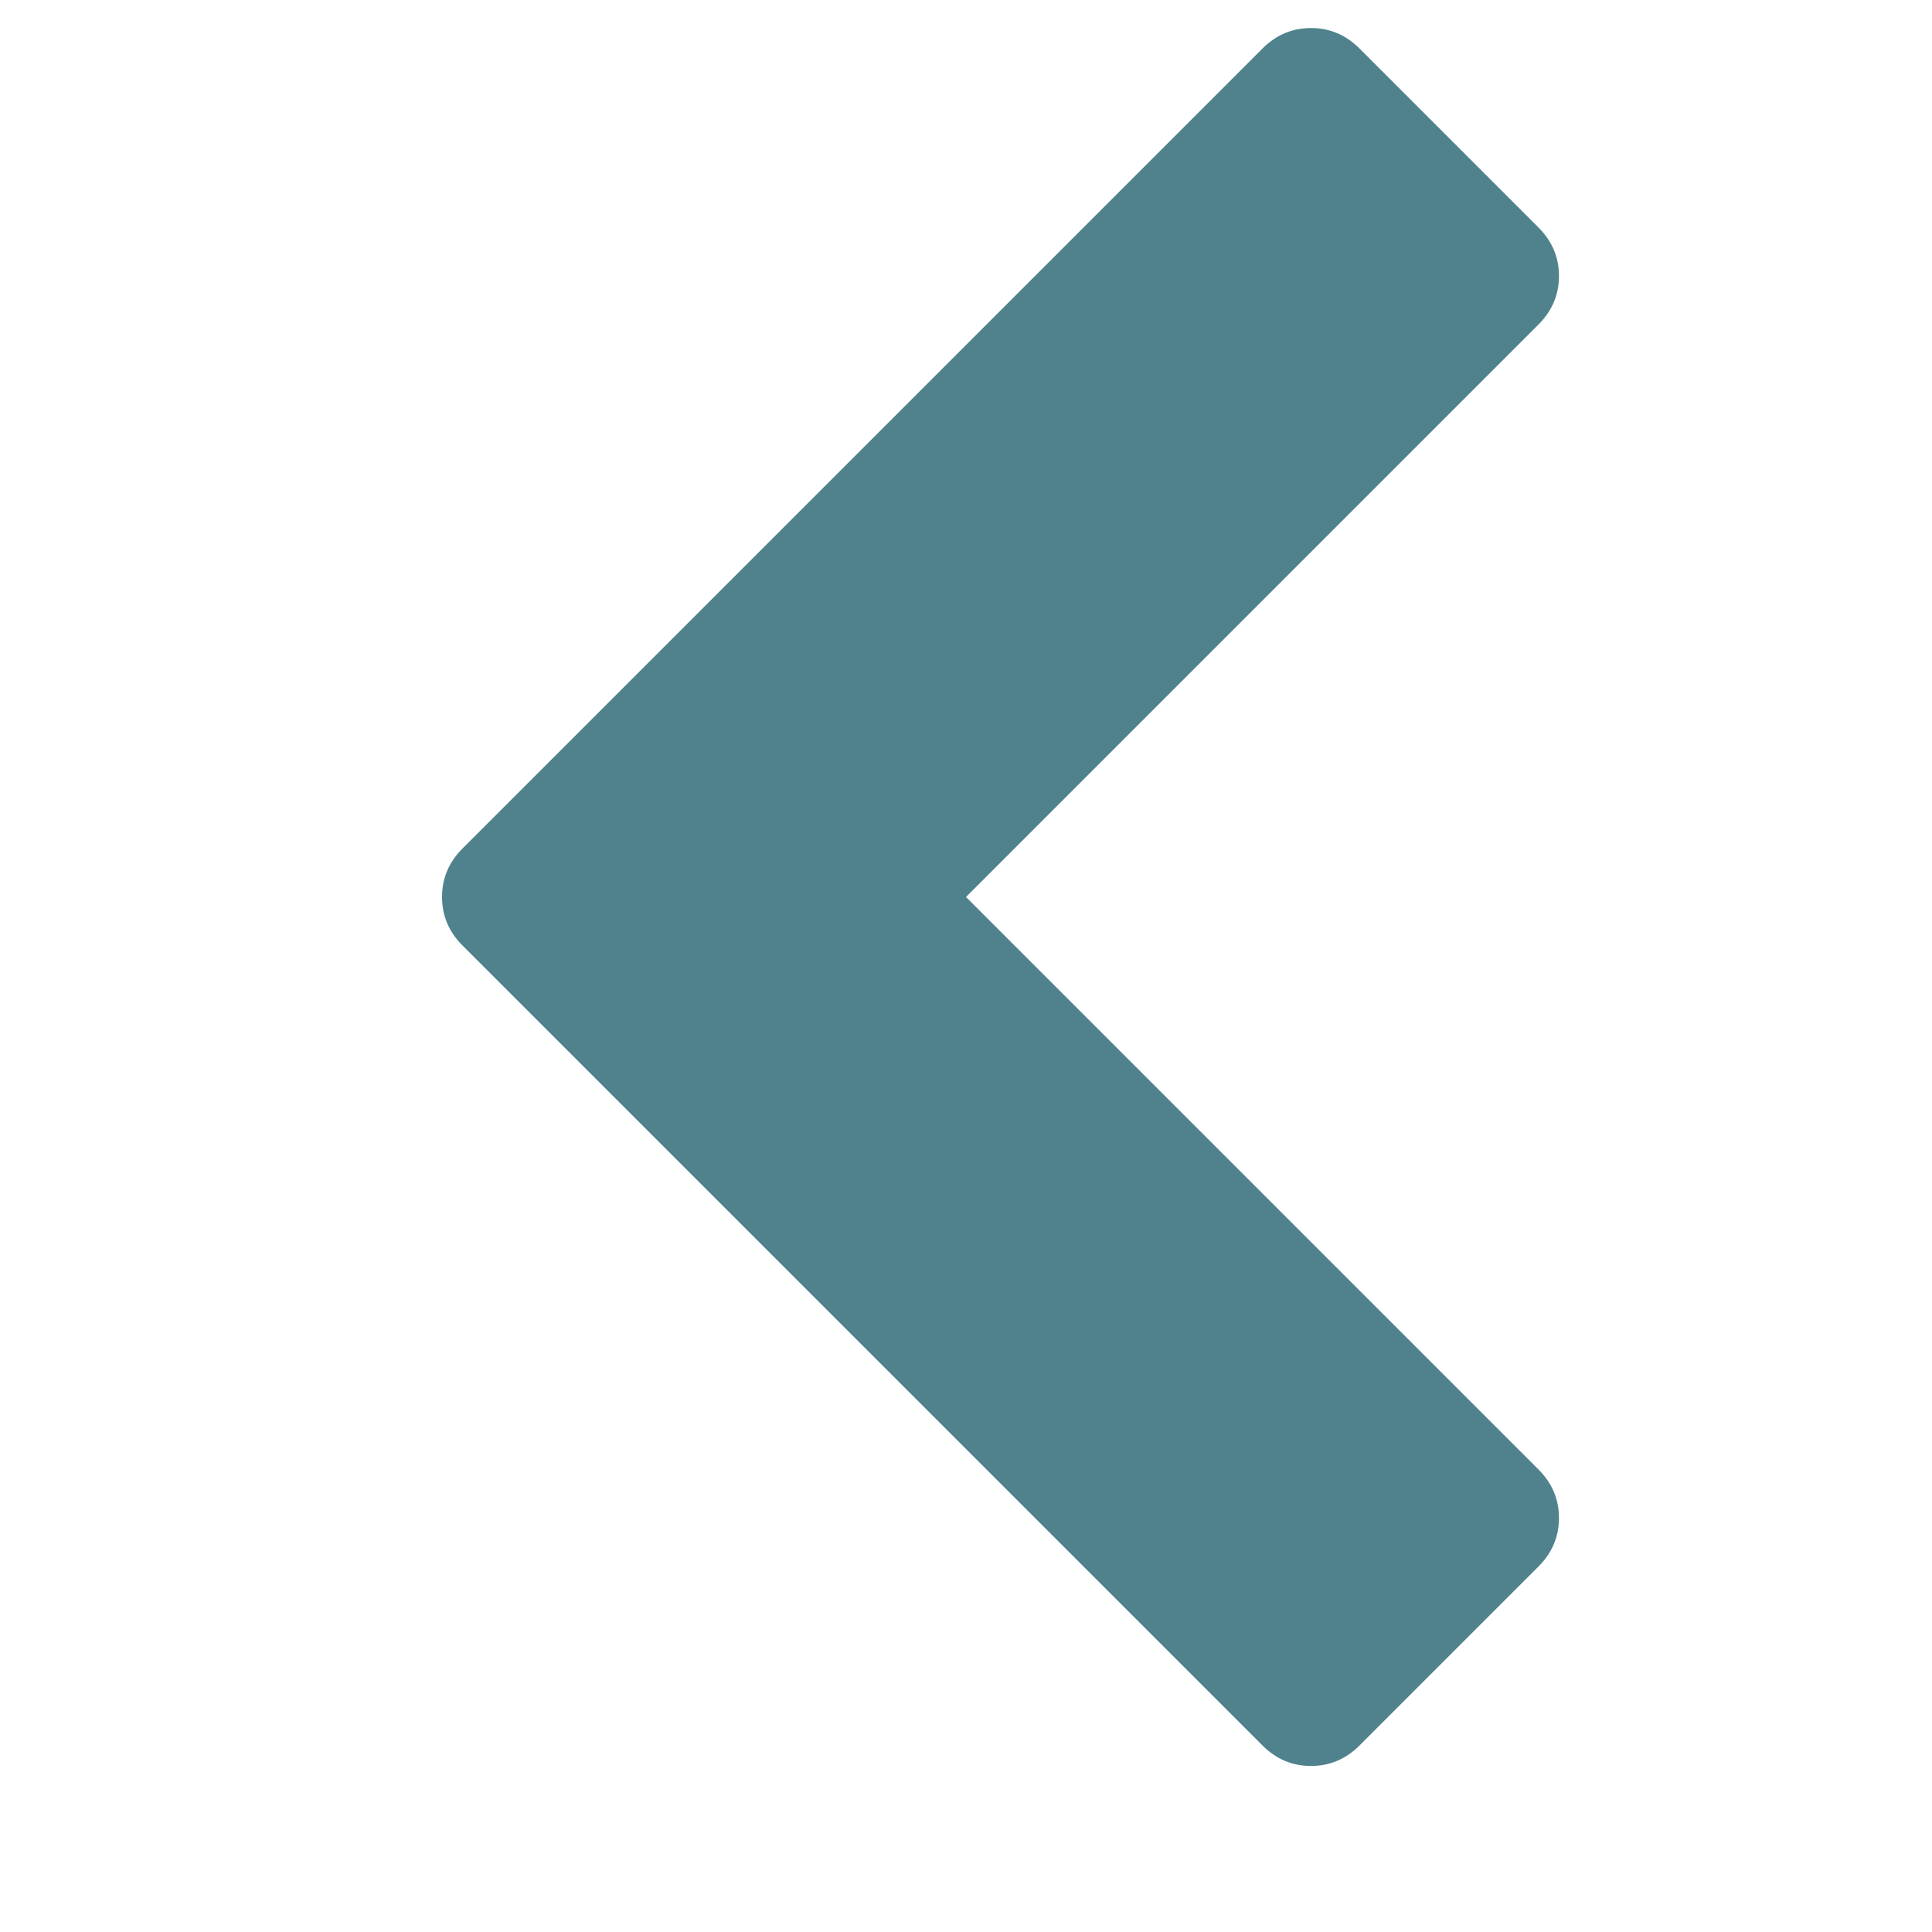
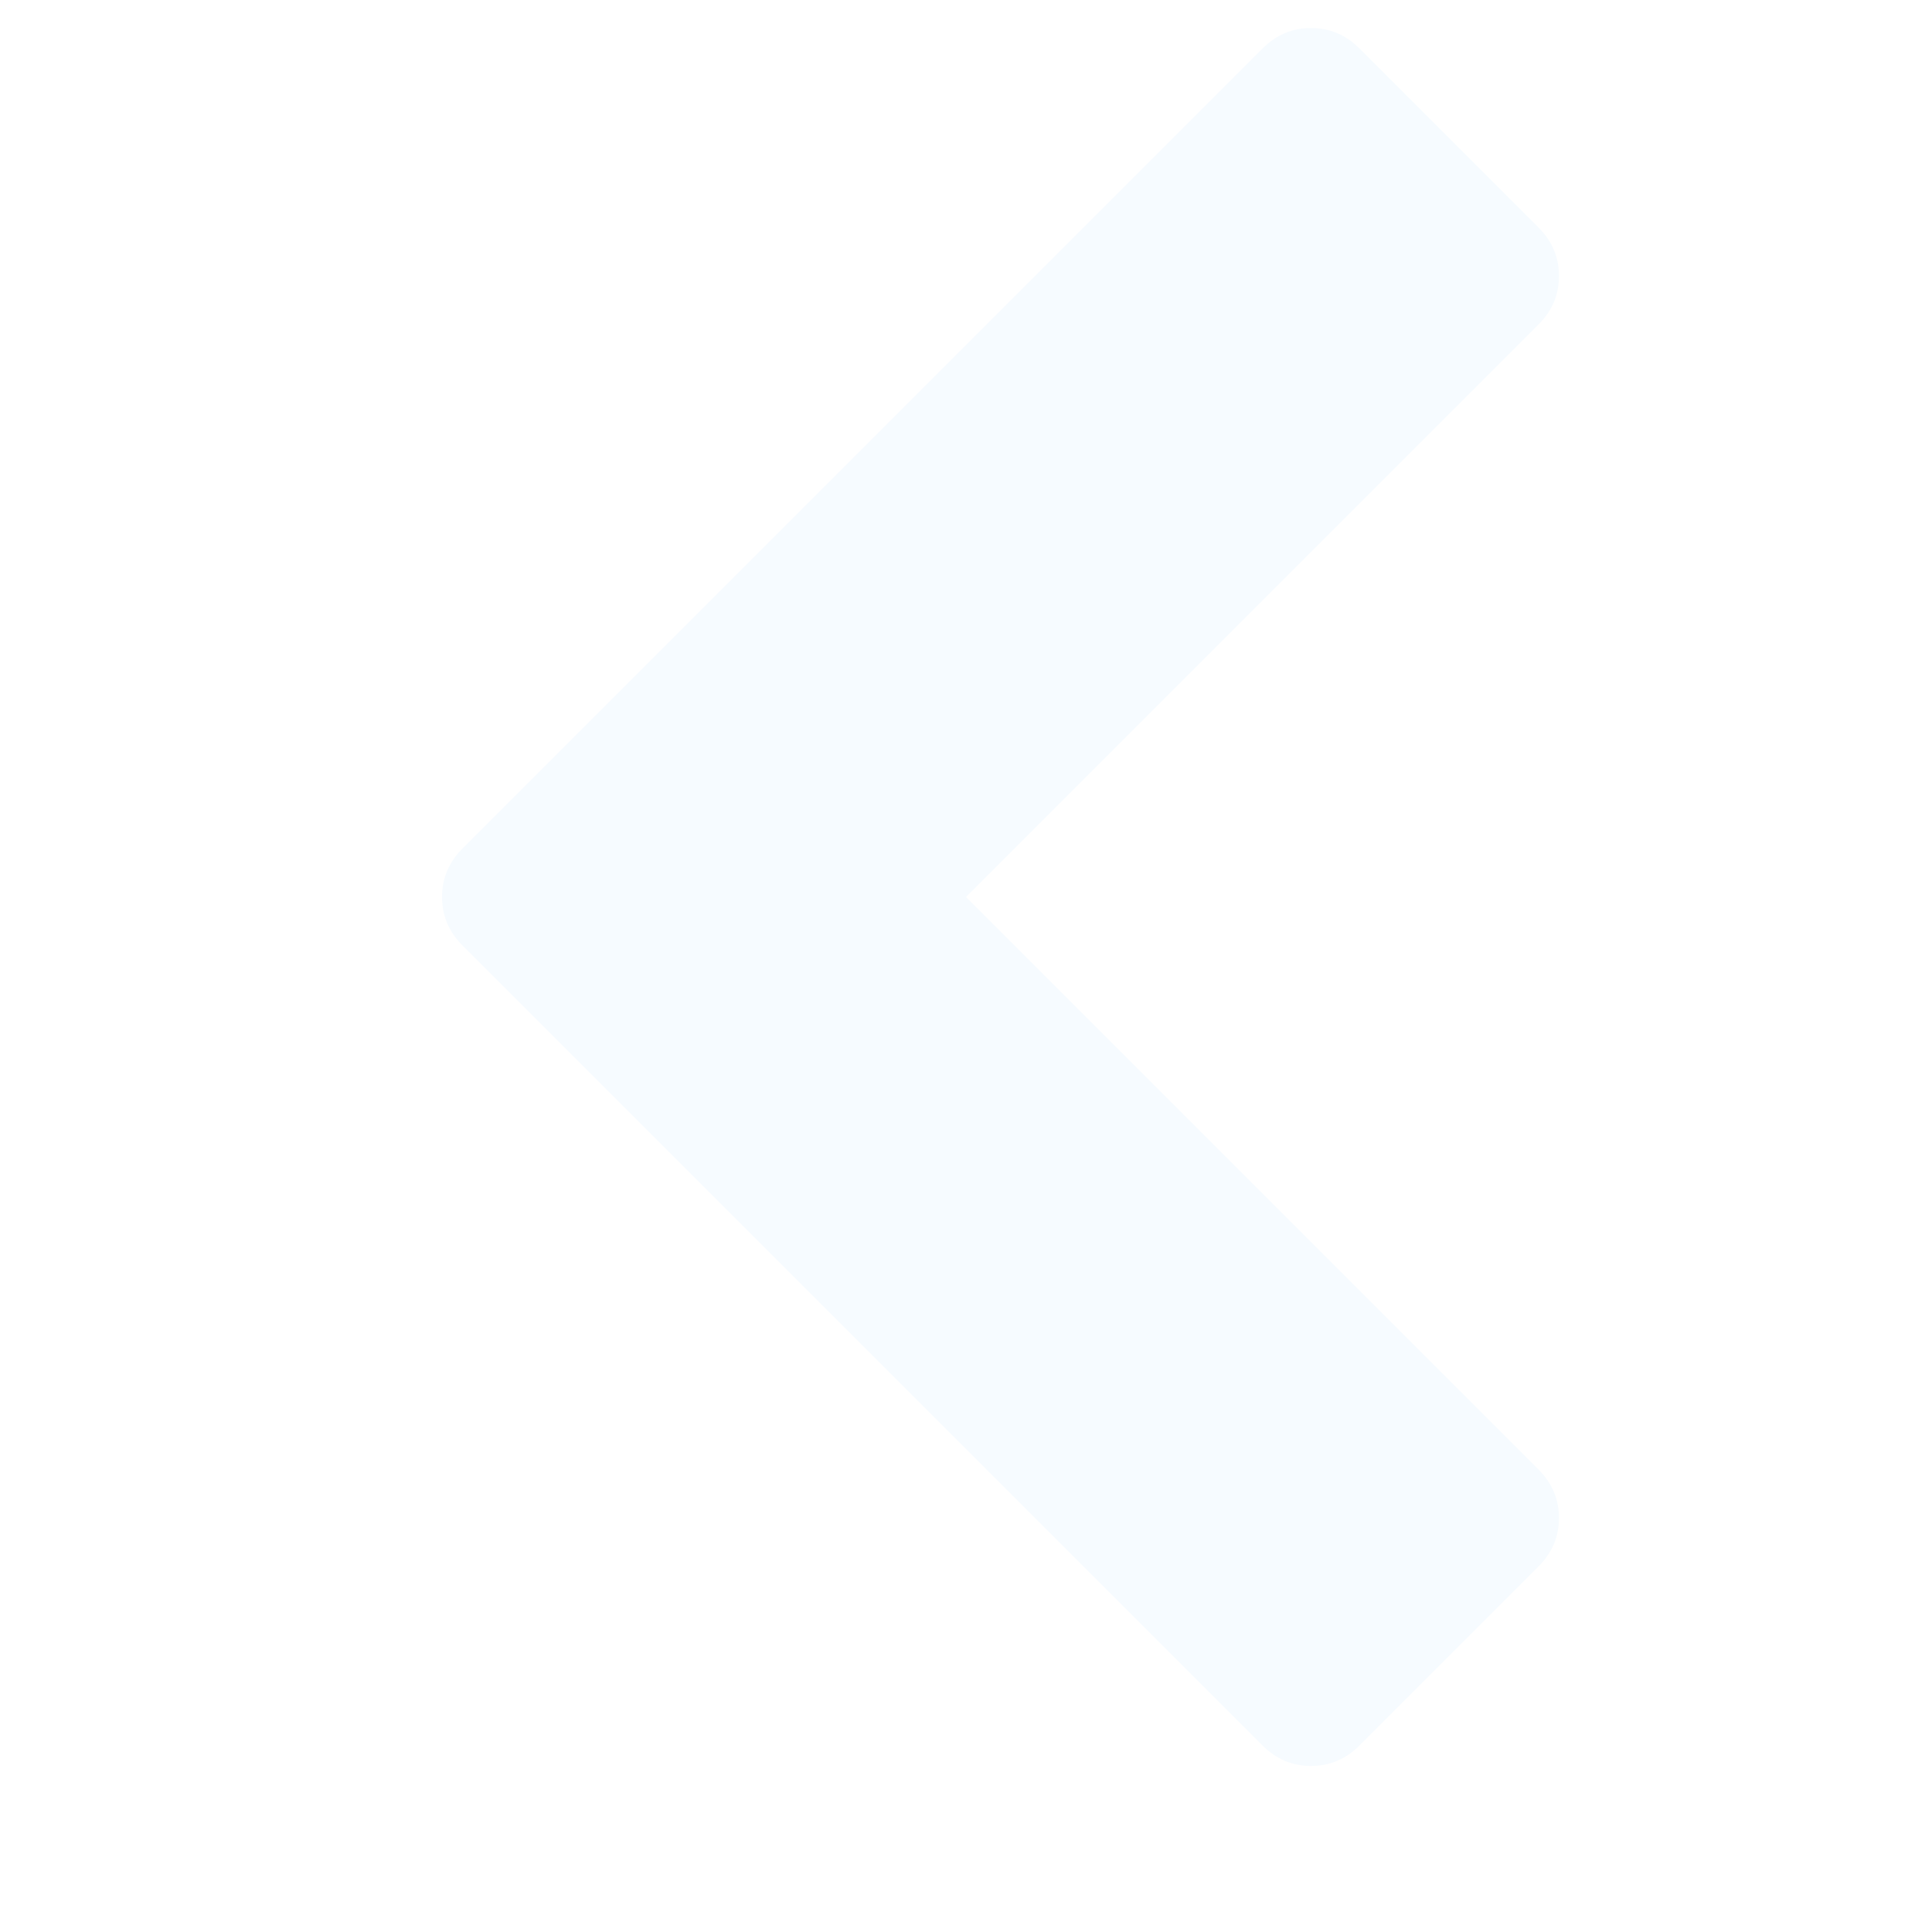
- <svg xmlns="http://www.w3.org/2000/svg" fill="#50828e" width="1792" height="1792" viewBox="0 0 1792 1792">
+ <svg xmlns="http://www.w3.org/2000/svg" fill="#f6fbff" width="1792" height="1792" viewBox="0 0 1792 1792">
  <path d="M1427 301l-531 531 531 531q19 19 19 45t-19 45l-166 166q-19 19-45 19t-45-19l-742-742q-19-19-19-45t19-45l742-742q19-19 45-19t45 19l166 166q19 19 19 45t-19 45z" />
</svg>
